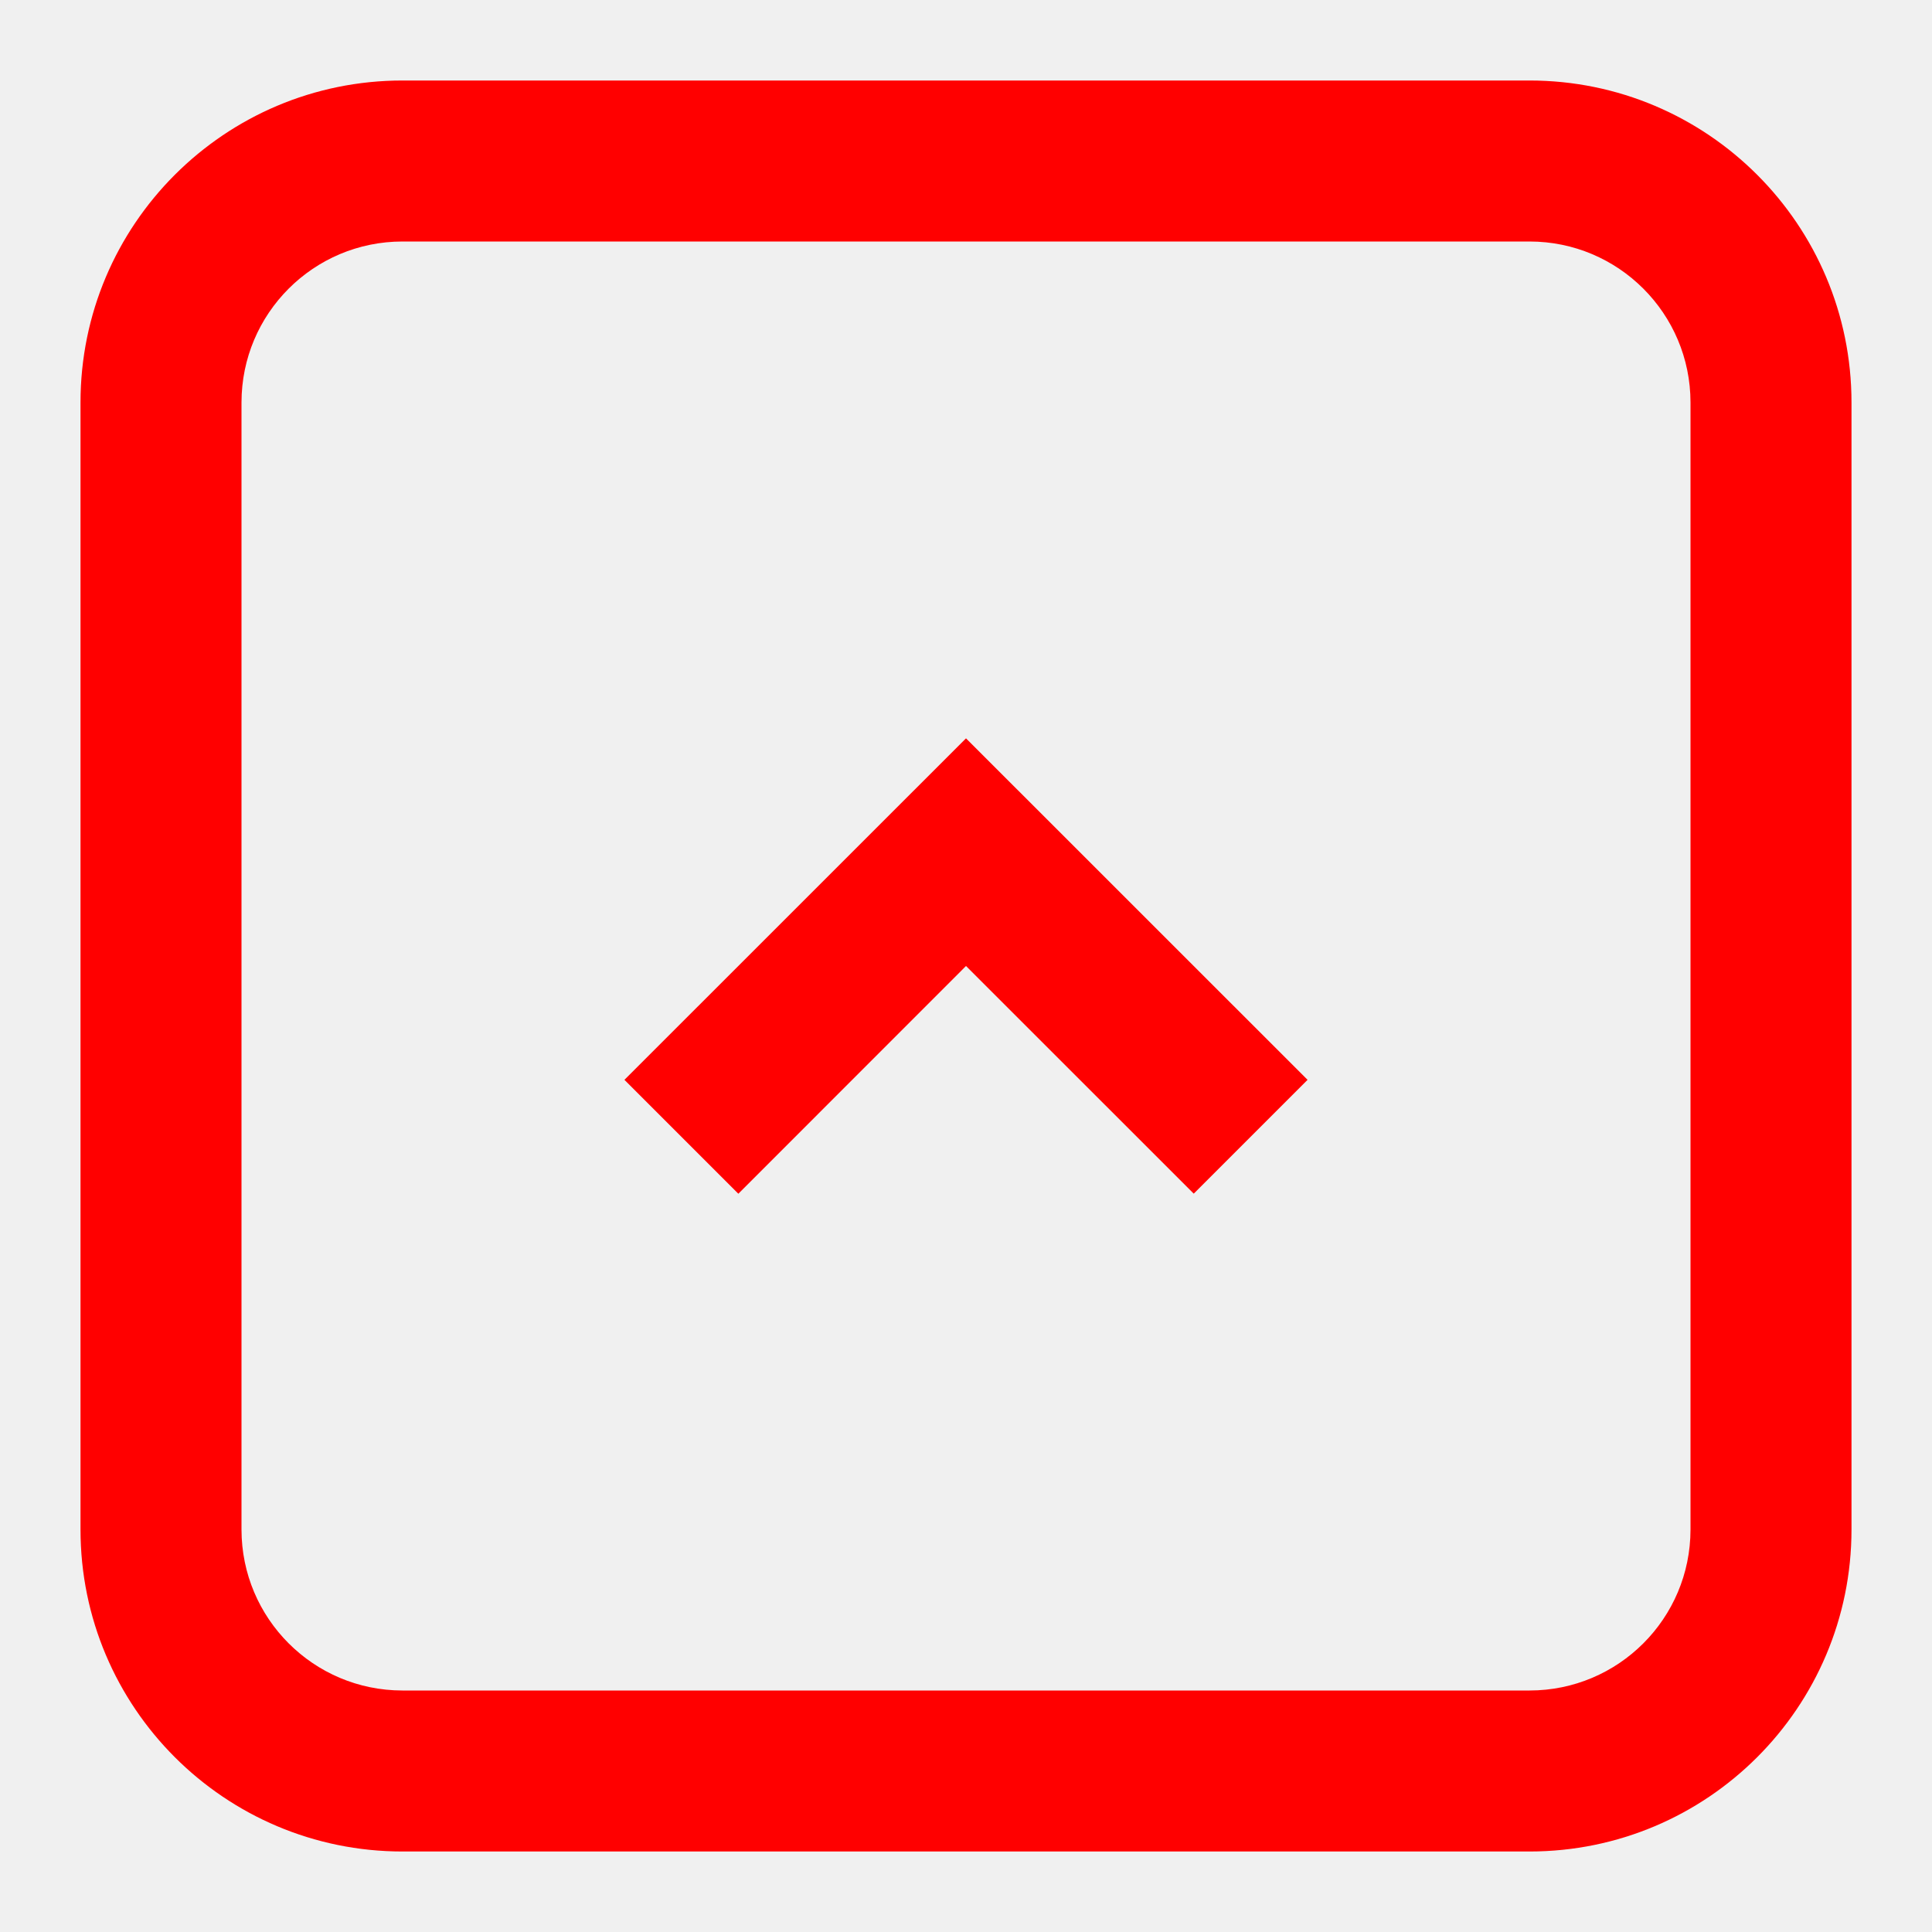
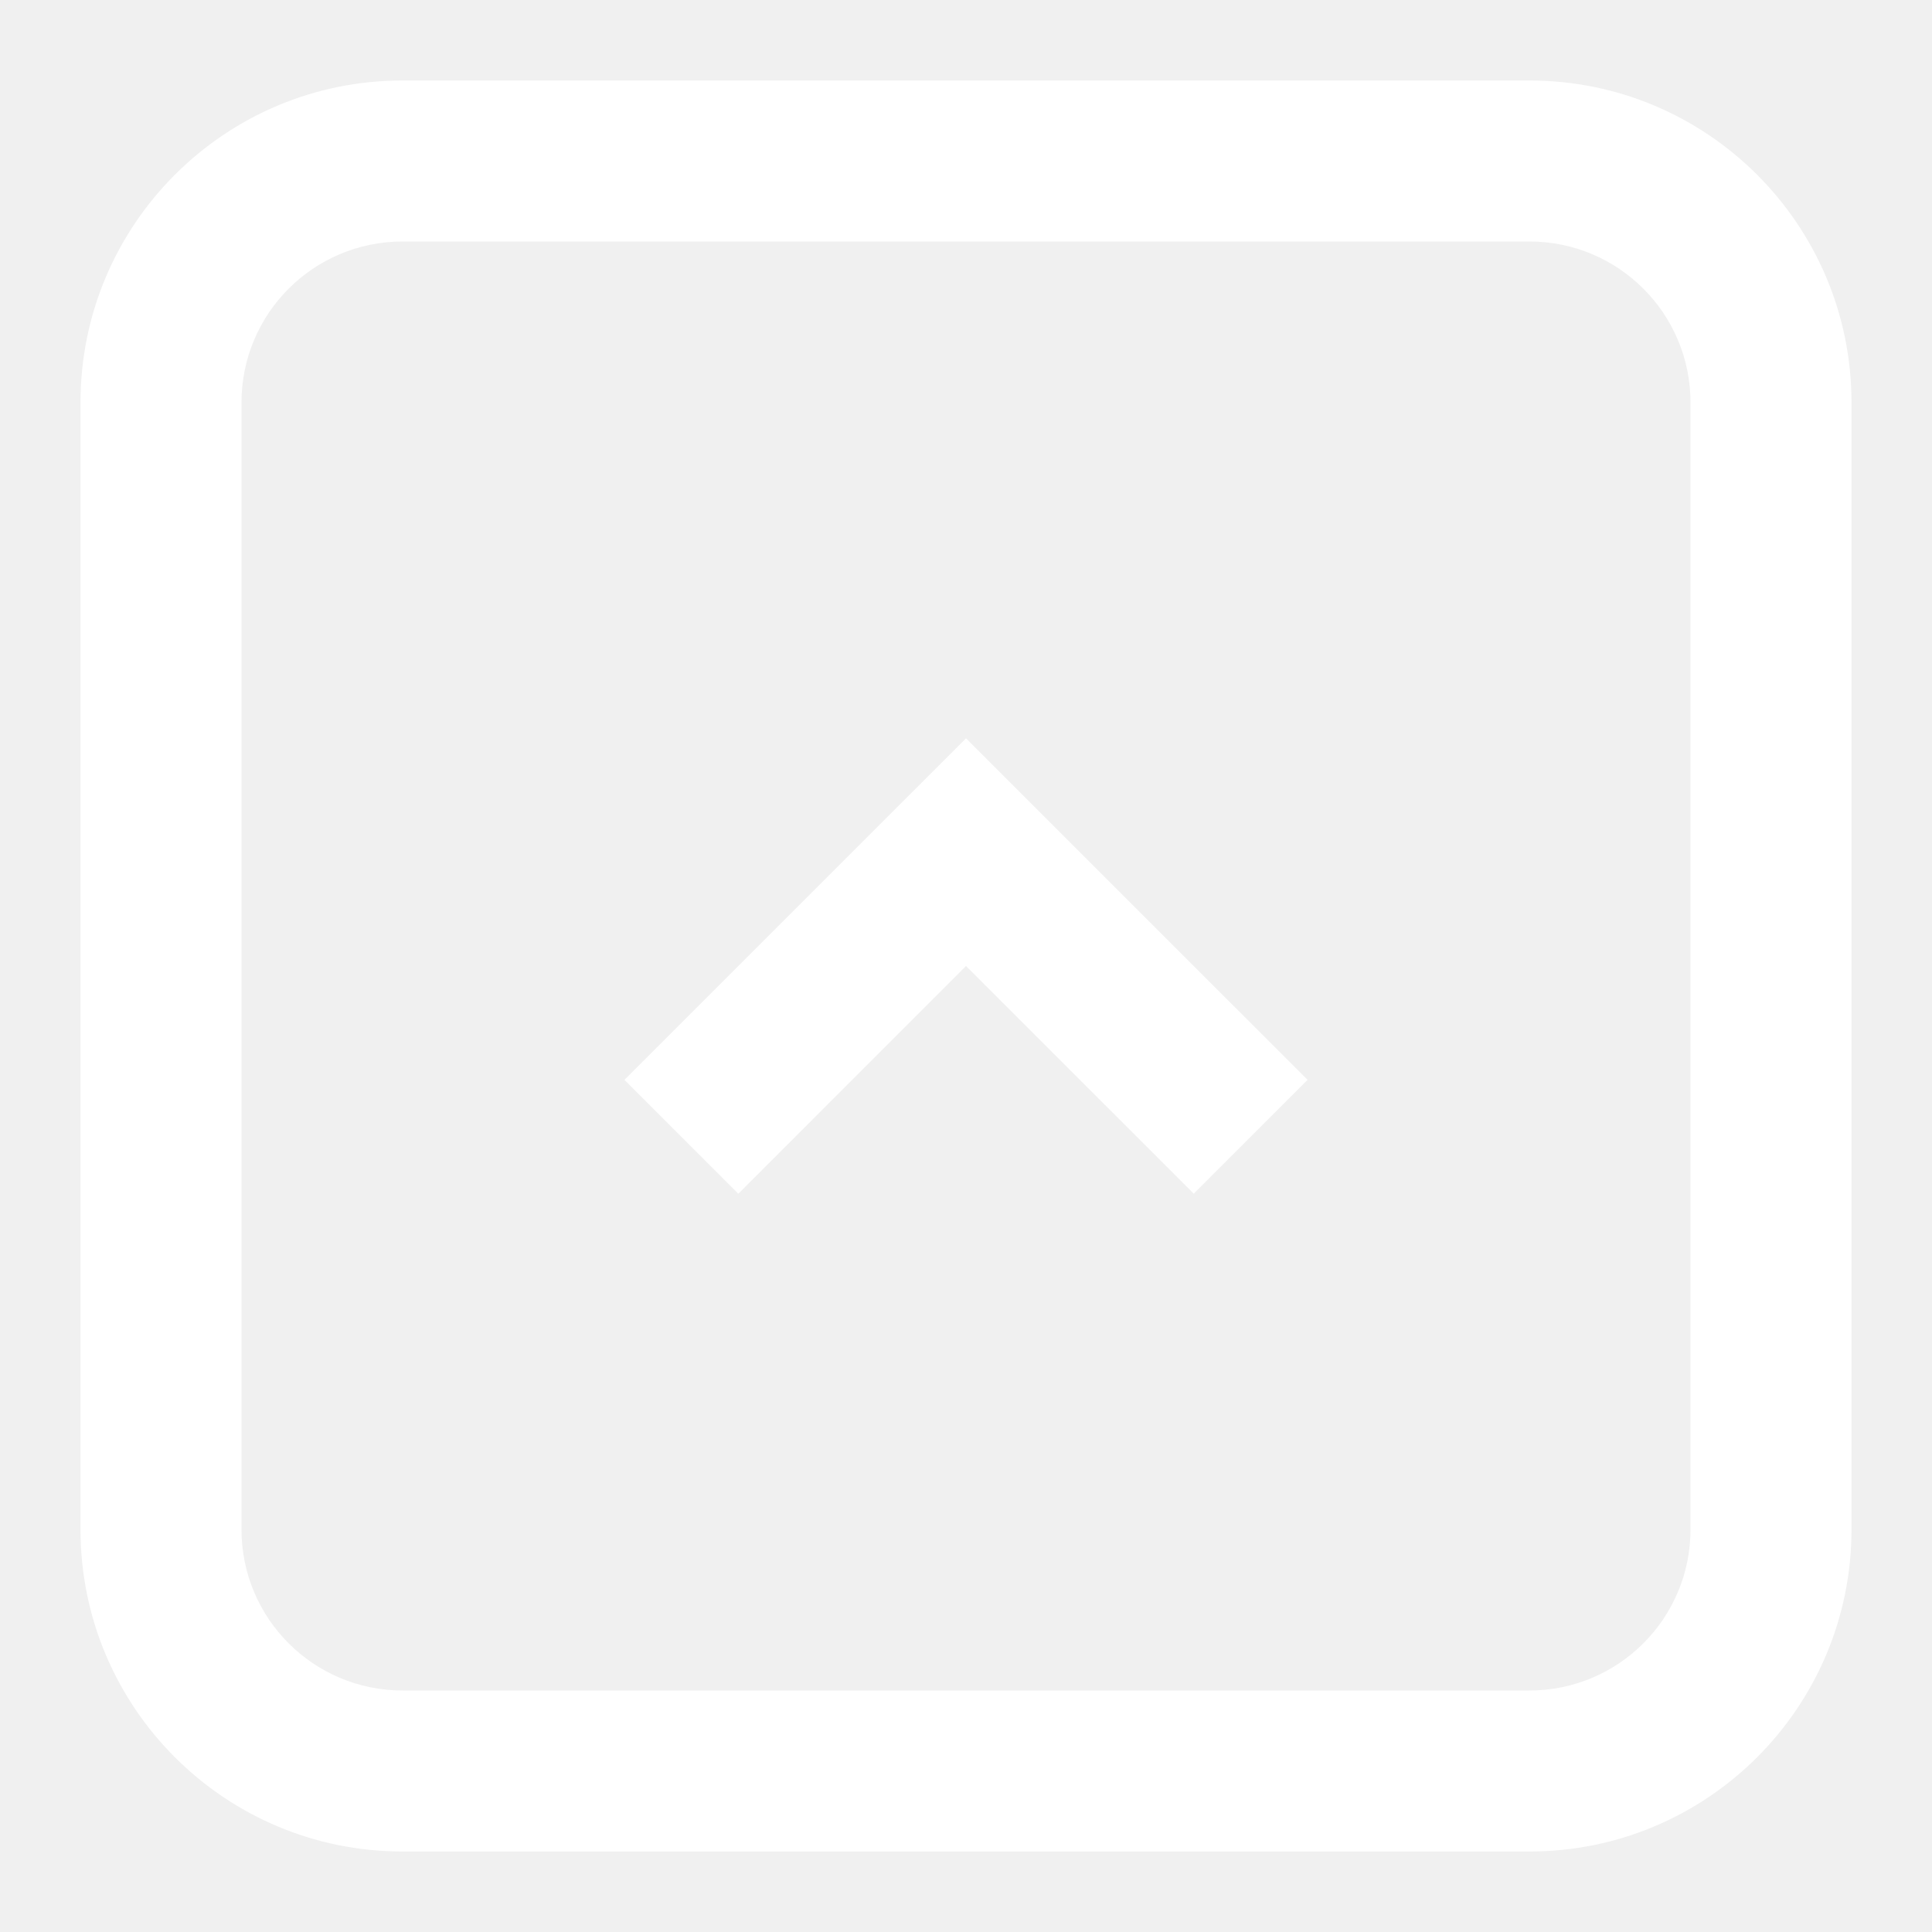
<svg xmlns="http://www.w3.org/2000/svg" width="24" height="24" viewBox="0 0 24 24" fill="none">
-   <path d="m14.829 14.828 1.414-1.414L12 9.172l-4.243 4.242 1.415 1.415L12 12l2.829 2.828Z" fill="red" />
-   <path fill-rule="evenodd" clip-rule="evenodd" d="M1 19a4 4 0 0 0 4 4h14a4 4 0 0 0 4-4V5a4 4 0 0 0-4-4H5a4 4 0 0 0-4 4v14Zm4 2h14a2 2 0 0 0 2-2V5a2 2 0 0 0-2-2H5a2 2 0 0 0-2 2v14a2 2 0 0 0 2 2Z" fill="red" />
+   <path d="m14.829 14.828 1.414-1.414L12 9.172l-4.243 4.242 1.415 1.415L12 12l2.829 2.828Z" fill="#fff" />
+   <path fill-rule="evenodd" clip-rule="evenodd" d="M1 19a4 4 0 0 0 4 4h14a4 4 0 0 0 4-4V5a4 4 0 0 0-4-4H5a4 4 0 0 0-4 4v14Zm4 2h14a2 2 0 0 0 2-2V5a2 2 0 0 0-2-2H5a2 2 0 0 0-2 2v14a2 2 0 0 0 2 2Z" fill="#fff" />
</svg>
